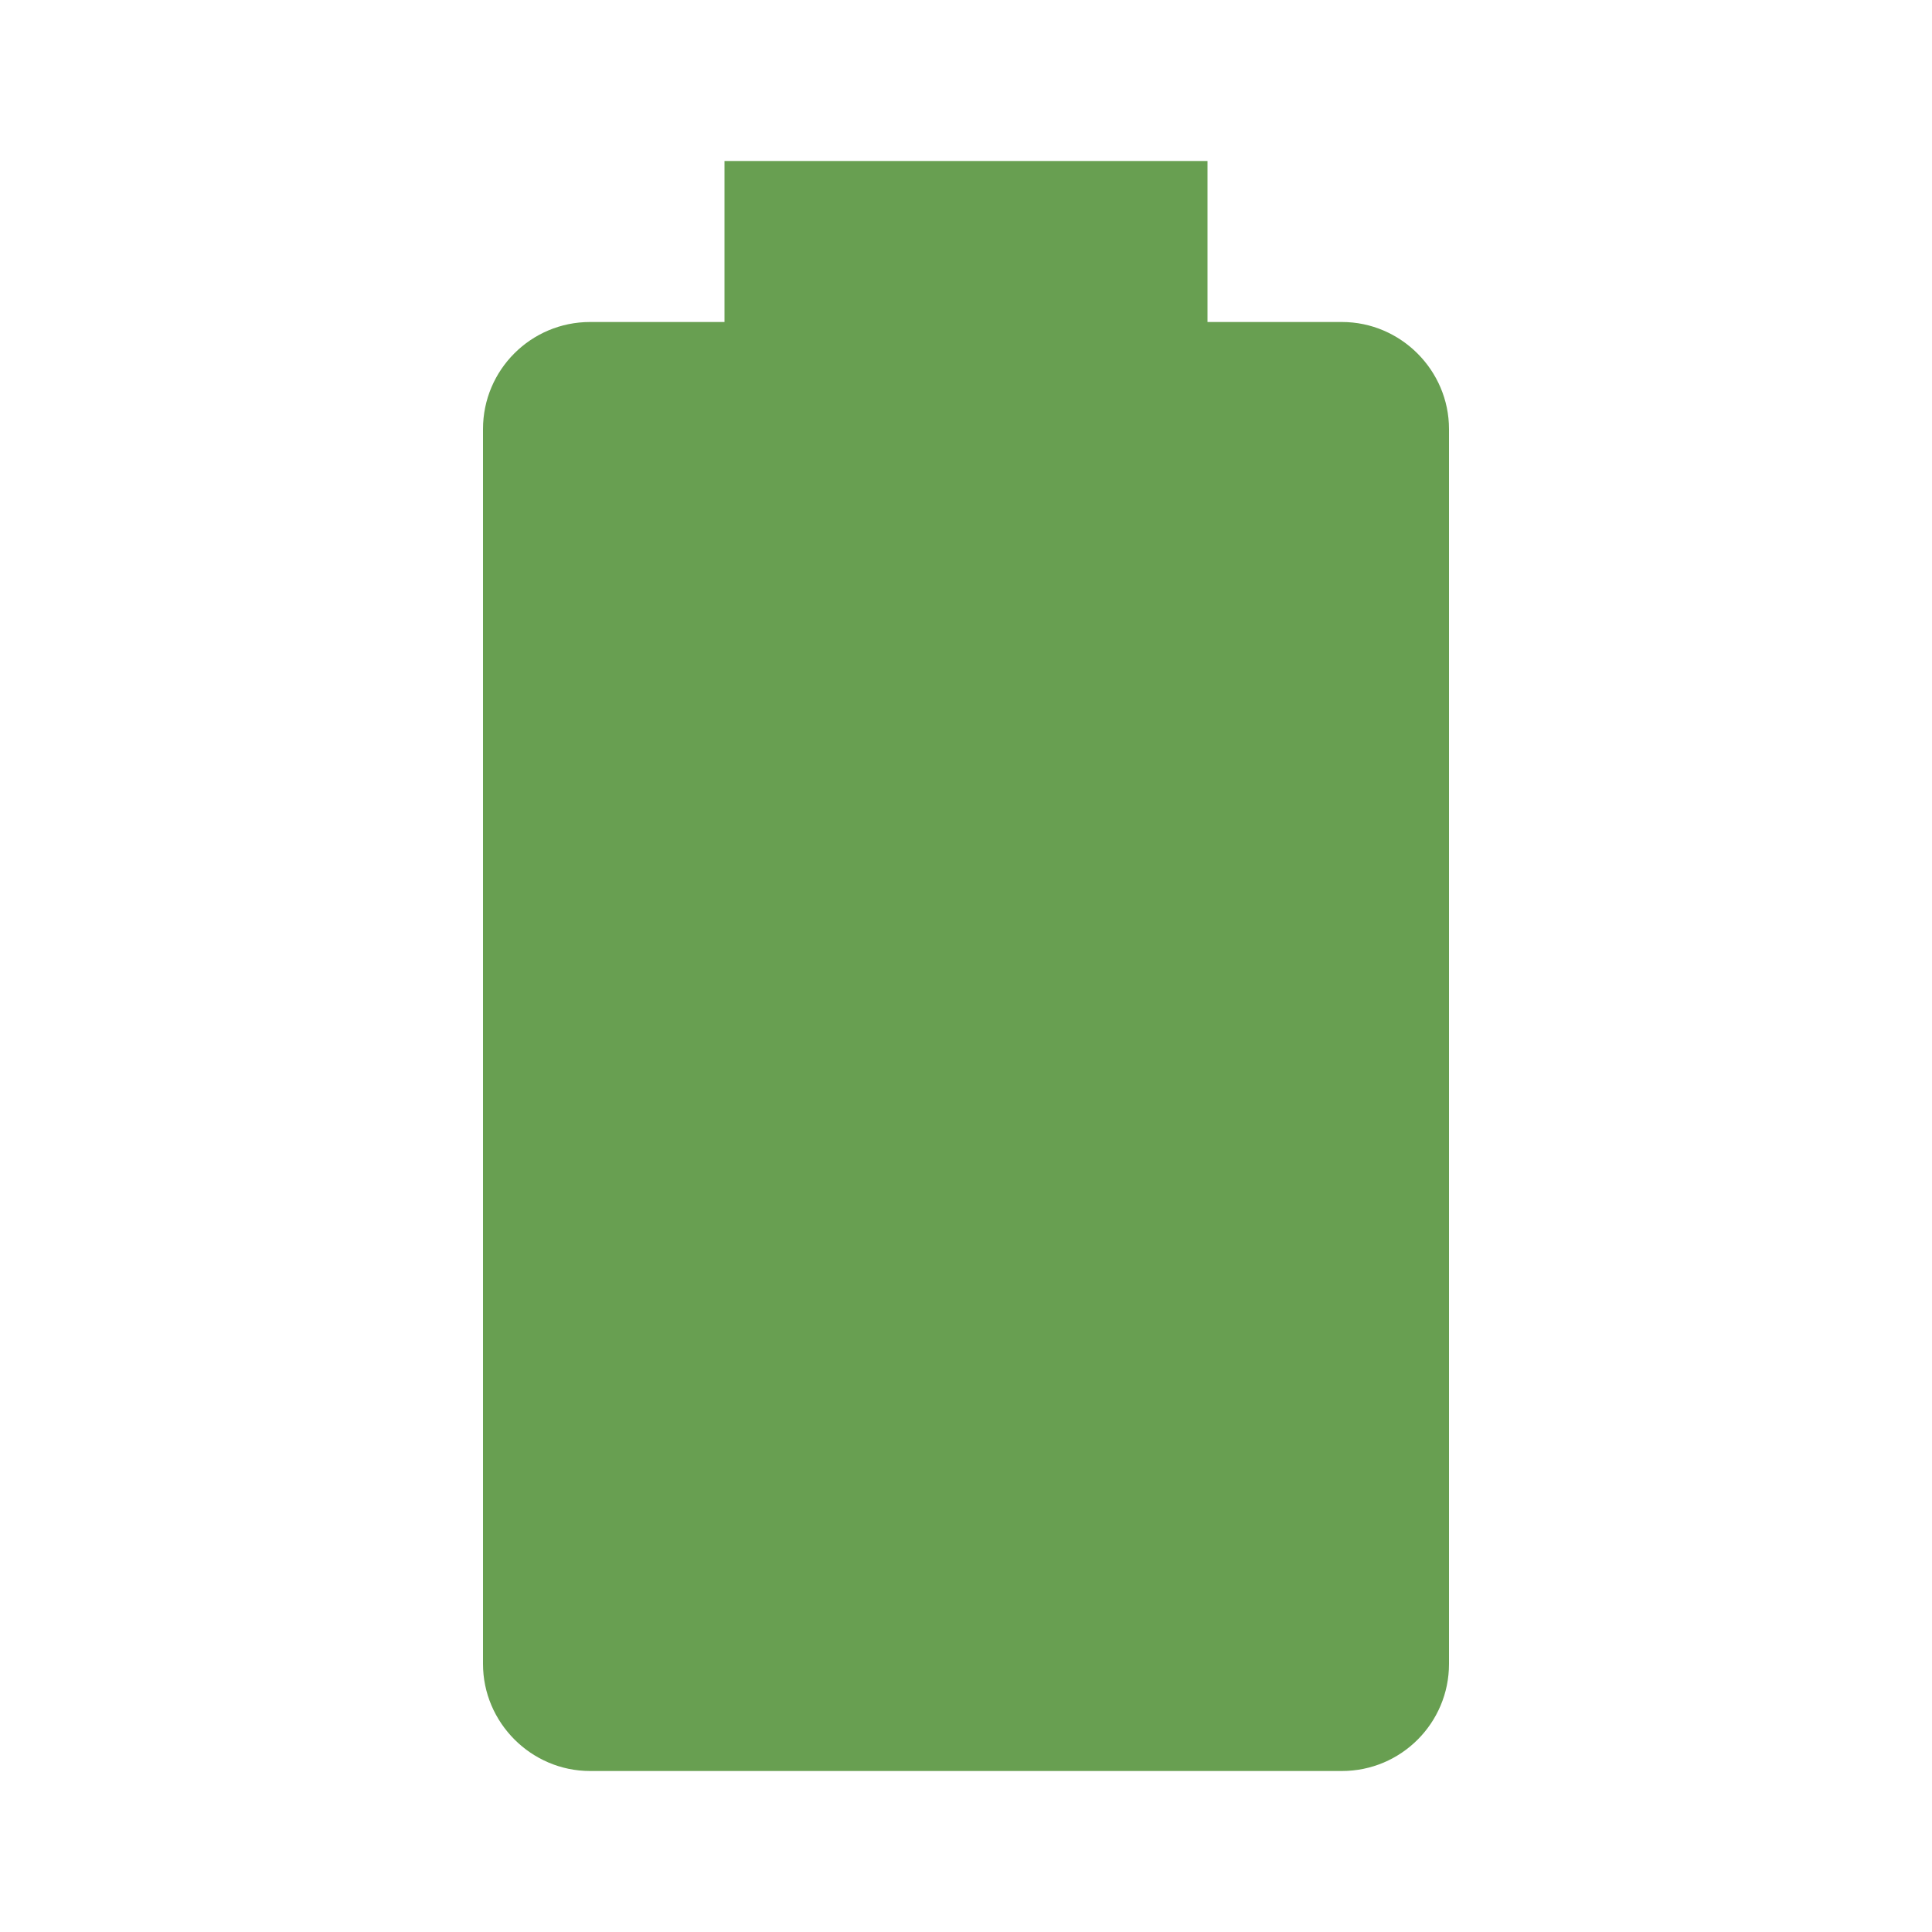
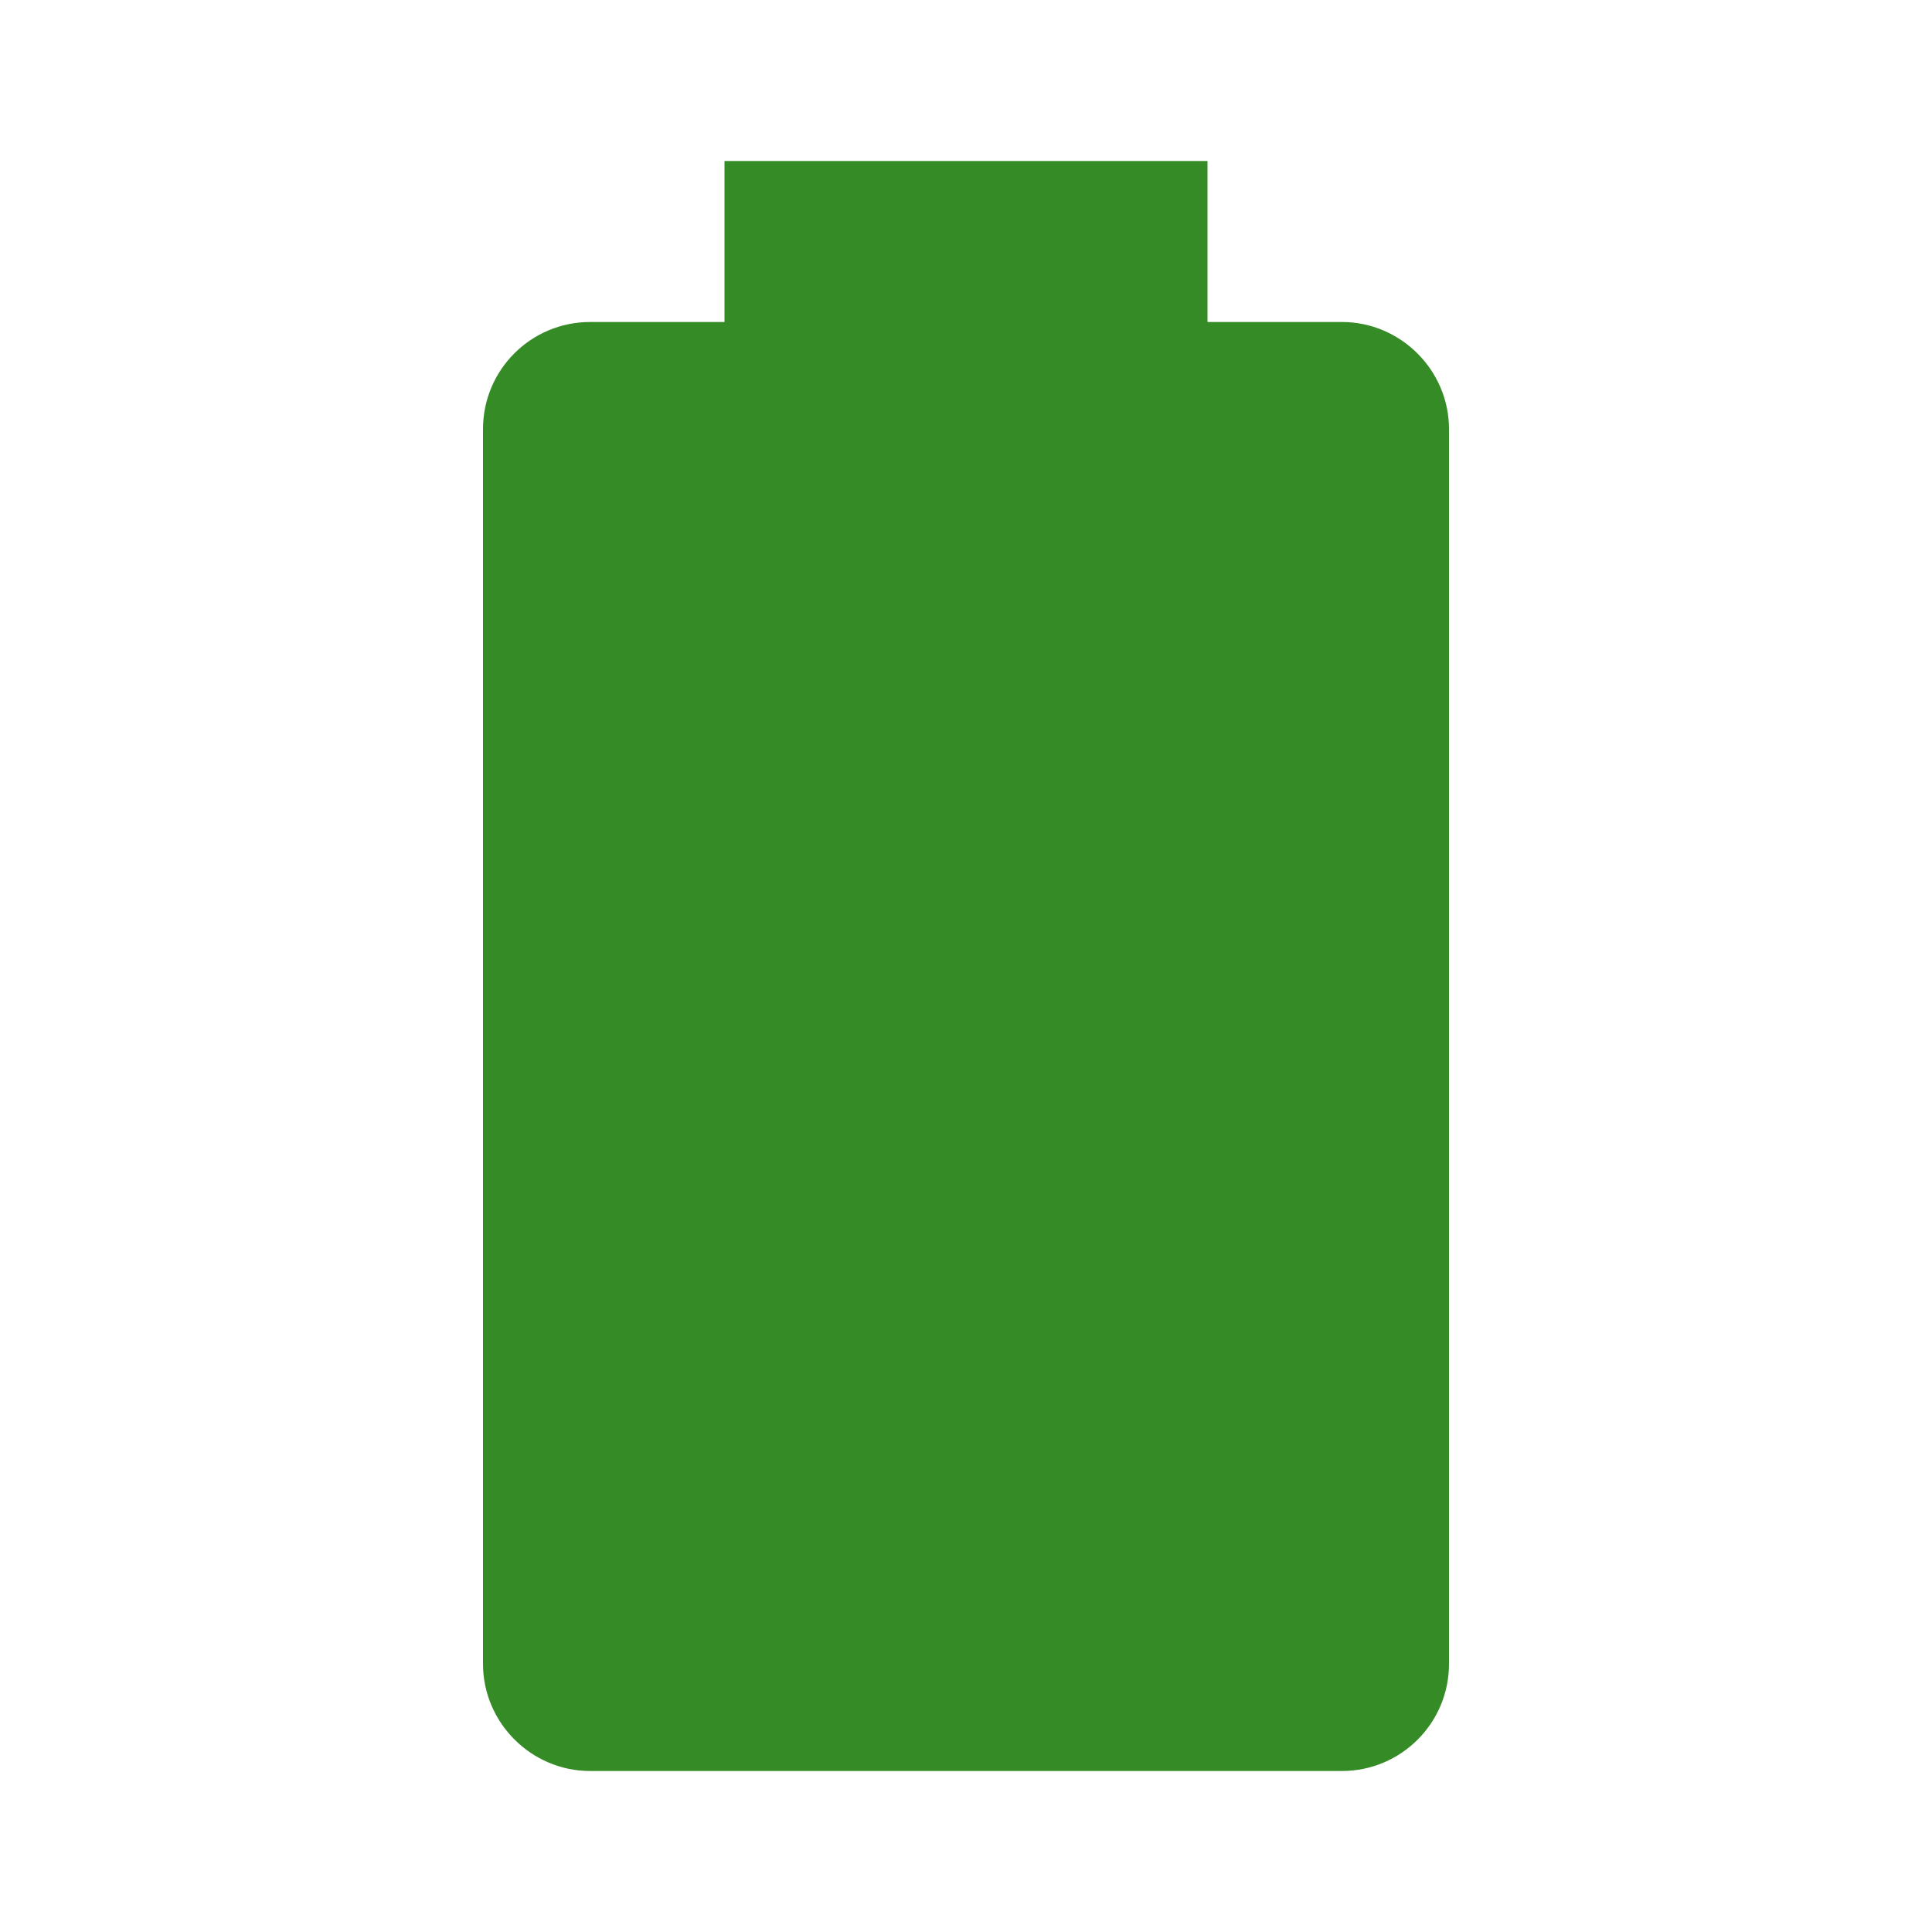
<svg xmlns="http://www.w3.org/2000/svg" viewBox="0 0 24 24">
-   <path d="M16.67,4H15V2H9V4H7.33A1.33,1.33 0 0,0 6,5.33V20.67C6,21.4 6.6,22 7.33,22H16.67A1.33,1.33 0 0,0 18,20.67V5.33C18,4.6 17.4,4 16.67,4Z" fill="#689F51" />
+   <path d="M16.67,4H15V2H9V4H7.33A1.33,1.33 0 0,0 6,5.33V20.67C6,21.4 6.6,22 7.33,22H16.67A1.33,1.33 0 0,0 18,20.67V5.33C18,4.6 17.4,4 16.67,4Z" fill="#358B26" />
</svg>
